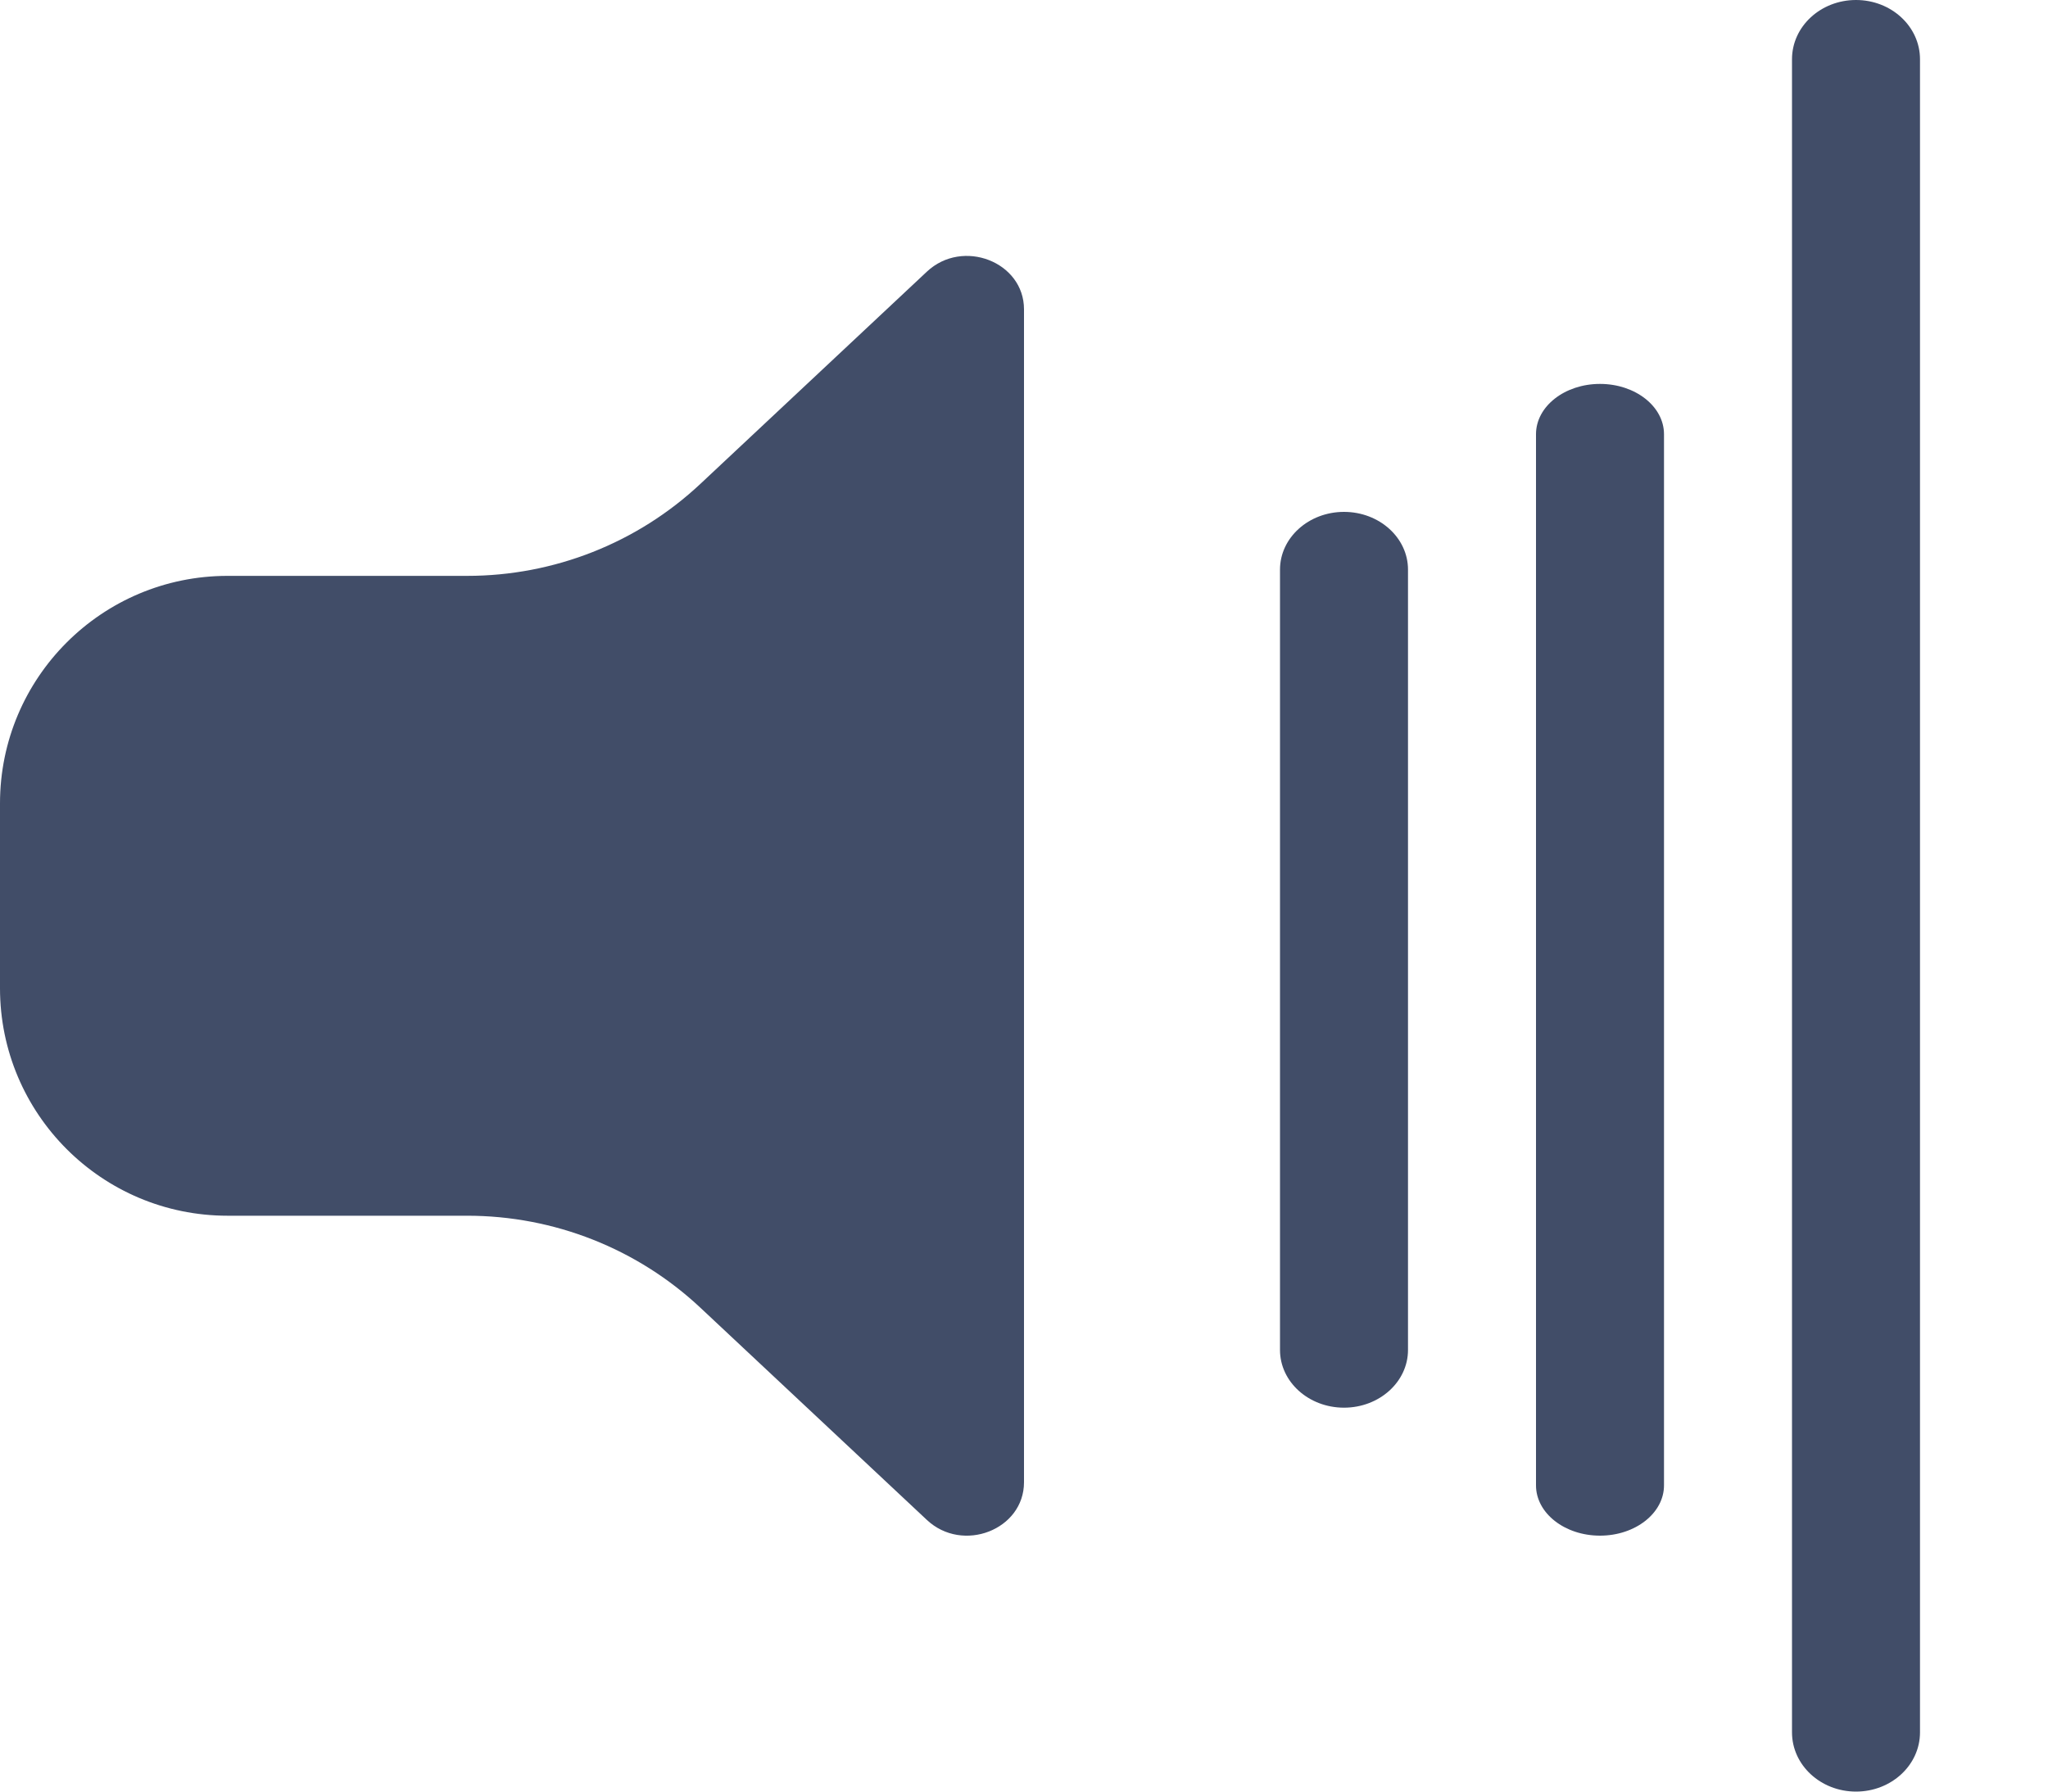
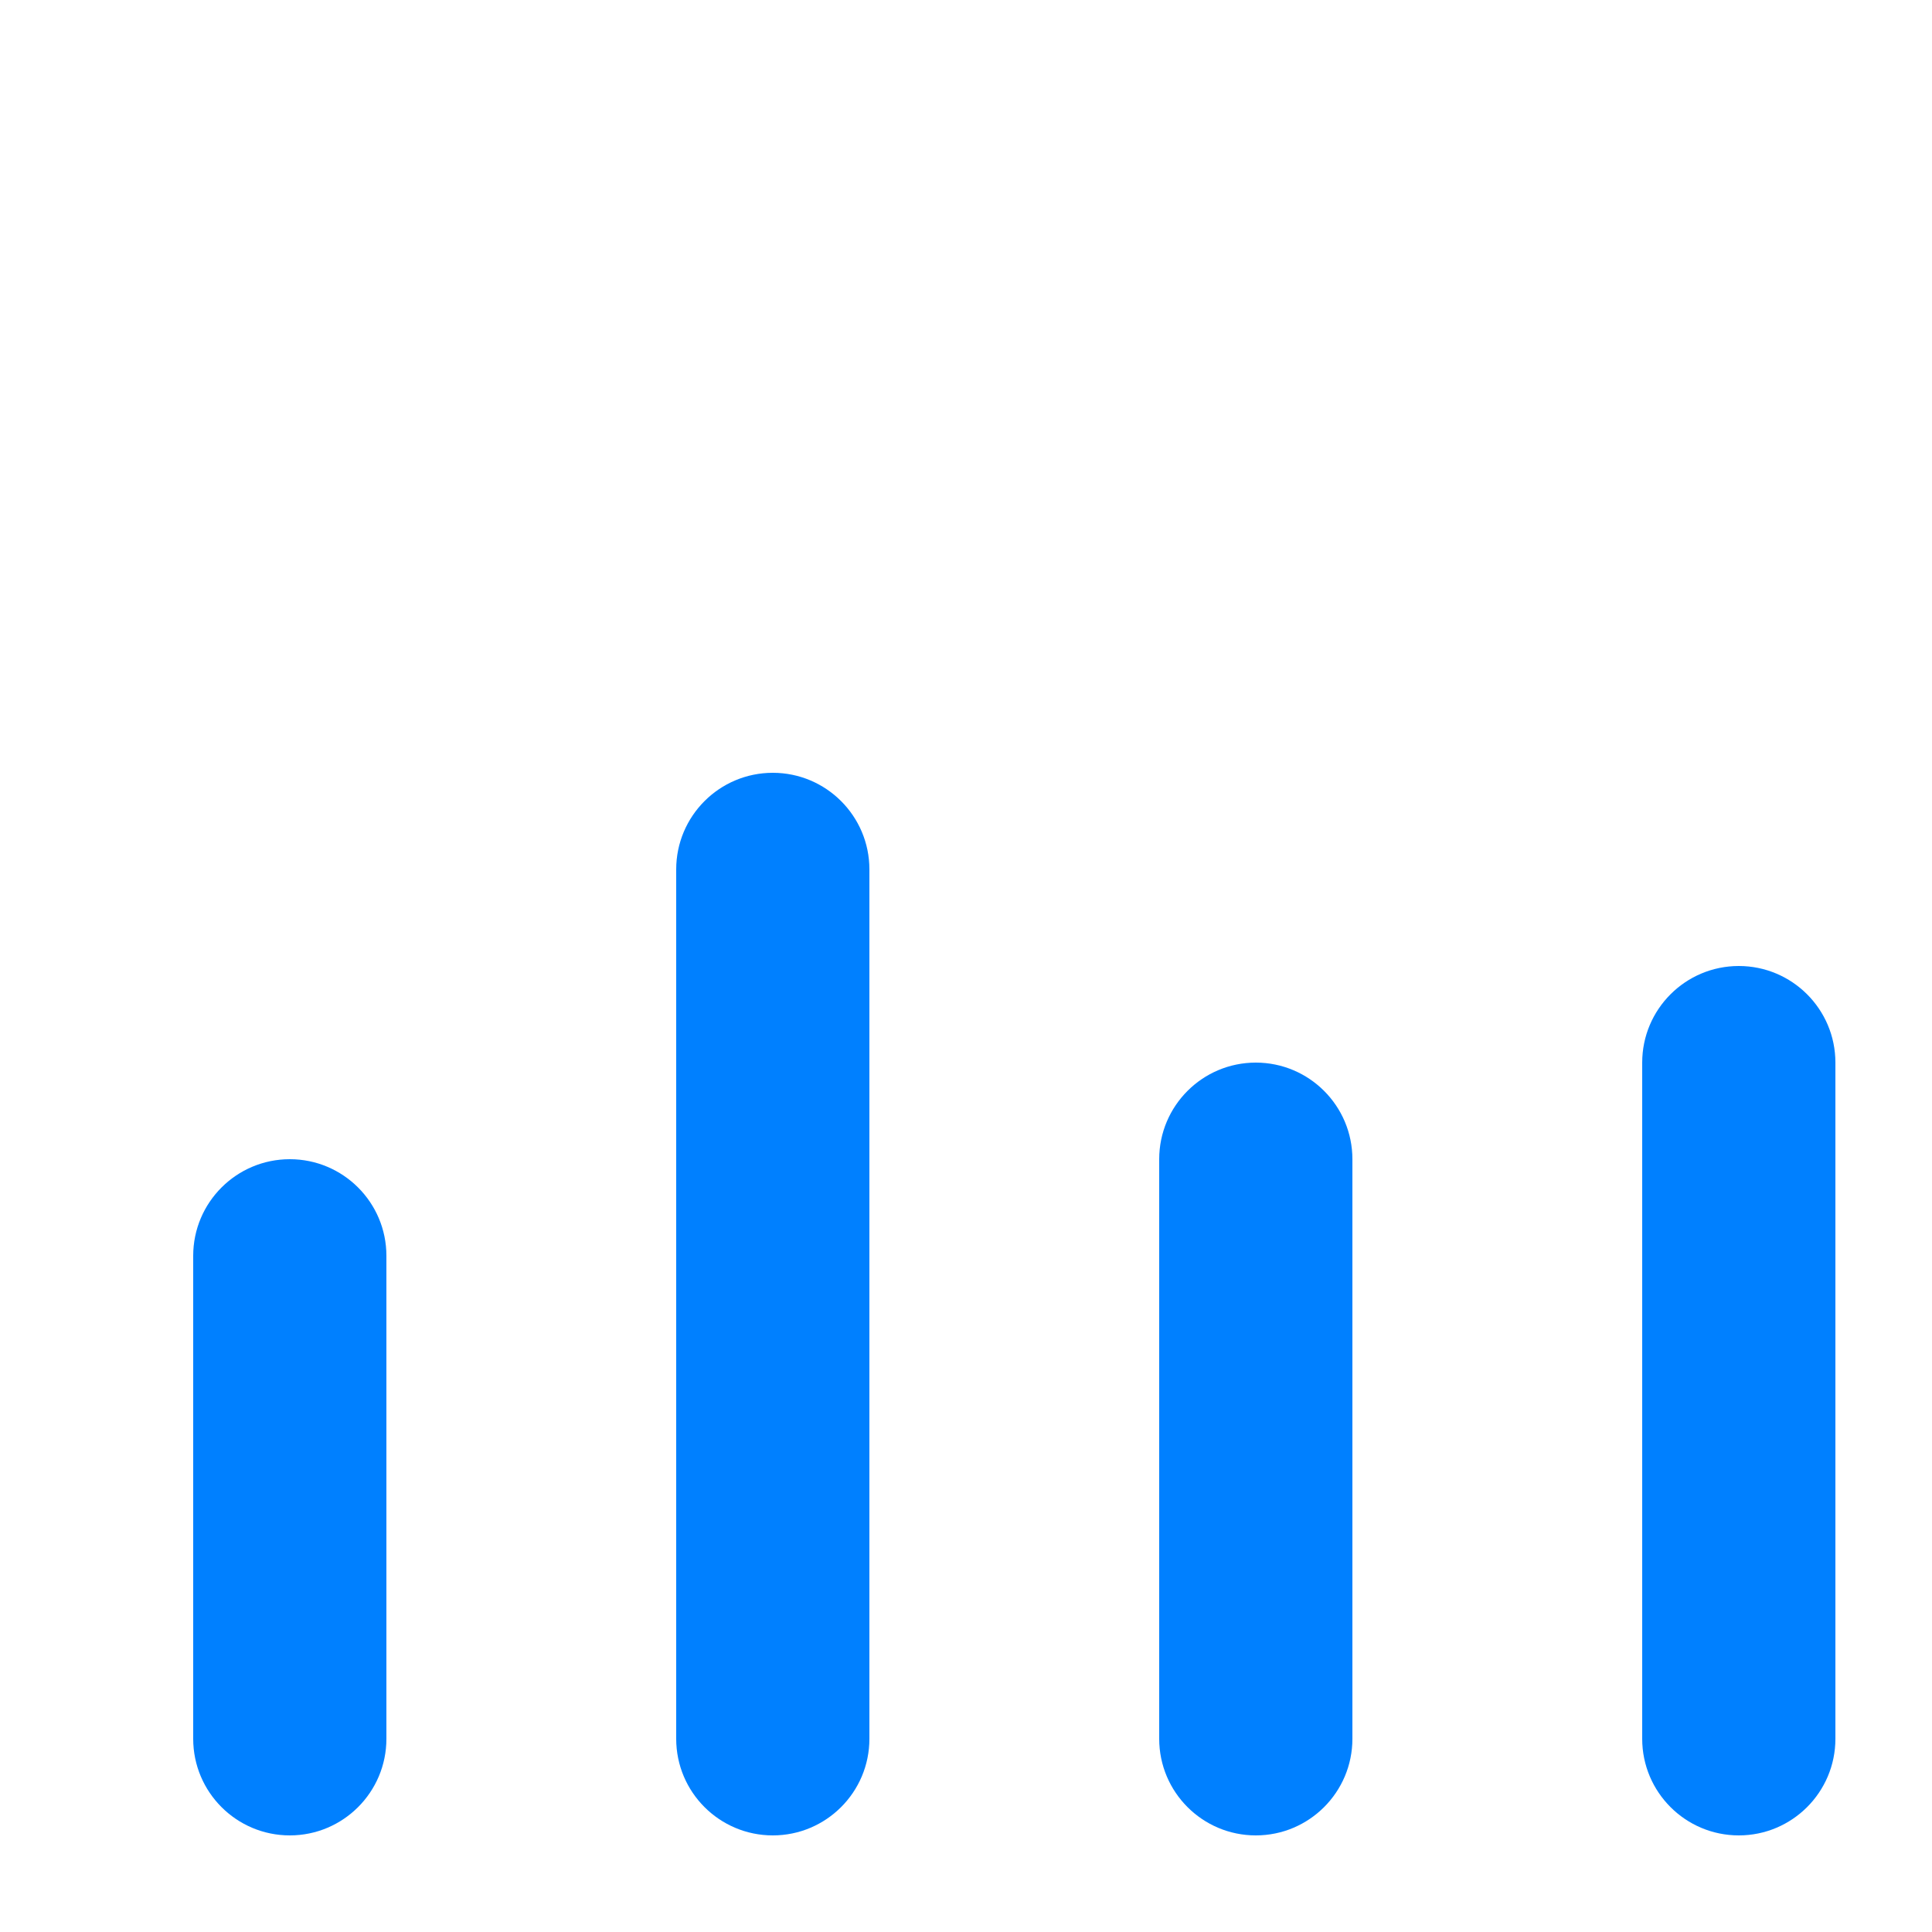
- <svg xmlns="http://www.w3.org/2000/svg" width="16px" height="14px" viewBox="0 0 16 14" version="1.1">
-   <g id="浅色新版本" stroke="none" stroke-width="1" fill="none" fill-rule="evenodd">
-     <g id="喇叭切图" transform="translate(-87, -37)" fill="#414D68" fill-rule="nonzero">
-       <path d="M101.5,37 C101.776,37 102,37.207 102,37.463 L102,50.537 C102,50.793 101.776,51 101.5,51 C101.224,51 101,50.793 101,50.537 L101,37.463 C101,37.207 101.224,37 101.5,37 Z M99.5,40 C99.776,40 100,40.176 100,40.393 L100,48.607 C100,48.824 99.776,49 99.5,49 C99.224,49 99,48.824 99,48.607 L99,40.393 C99,40.176 99.224,40 99.5,40 Z M95,39.417 L95,48.583 C95,48.954 94.521,49.14 94.241,48.877 L92.474,47.221 C91.98,46.757 91.328,46.5 90.65,46.5 L88.778,46.5 C87.796,46.5 87,45.704 87,44.722 L87,43.278 C87,42.296 87.796,41.5 88.778,41.5 L90.65,41.5 C91.328,41.5 91.98,41.243 92.474,40.779 L94.241,39.123 C94.521,38.86 95,39.046 95,39.417 Z M97.5,41 C97.776,41 98,41.202 98,41.451 L98,47.549 C98,47.798 97.776,48 97.5,48 C97.224,48 97,47.798 97,47.549 L97,41.451 C97,41.202 97.224,41 97.5,41 Z" id="Combined-Shape" />
+ <svg xmlns="http://www.w3.org/2000/svg" version="1.1" width="20px" height="20px" viewBox="0 0 20.0 20.0">
+   <defs>
+     <clipPath id="i0">
+       <path d="M1,0 C1.552,-1.01453063e-16 2,0.448 2,1 L2,7 C2,7.552 1.552,8 1,8 C0.448,8 6.76353751e-17,7.552 0,7 L0,1 C-6.76353751e-17,0.448 0.448,1.01453063e-16 1,0 Z" />
+     </clipPath>
+     <clipPath id="i1">
+       <path d="M1,0 C1.552,-1.01453063e-16 2,0.448 2,1 L2,10 C2,10.552 1.552,11 1,11 C0.448,11 6.76353751e-17,10.552 0,10 L0,1 C-6.76353751e-17,0.448 0.448,1.01453063e-16 1,0 Z" />
+     </clipPath>
+     <clipPath id="i2">
+       <path d="M1,0 C1.552,-1.01453063e-16 2,0.448 2,1 L2,6 C2,6.552 1.552,7 1,7 C0.448,7 6.76353751e-17,6.552 0,6 L0,1 C-6.76353751e-17,0.448 0.448,1.01453063e-16 1,0 Z" />
+     </clipPath>
+     <clipPath id="i3">
+       <path d="M1,0 C1.552,-1.01453063e-16 2,0.448 2,1 L2,8 C2,8.552 1.552,9 1,9 C0.448,9 6.76353751e-17,8.552 0,8 L0,1 C-6.76353751e-17,0.448 0.448,1.01453063e-16 1,0 Z" />
+     </clipPath>
+   </defs>
+   <g transform="translate(12.0 11.0)">
+     <g clip-path="url(#i0)">
+       <polygon points="0,0 2,0 2,8 0,8 0,0" stroke="none" fill="#0080FF" />
+     </g>
+   </g>
+   <g transform="translate(7.0 8.0)">
+     <g clip-path="url(#i1)">
+       <polygon points="0,0 2,0 2,11 0,11 0,0" stroke="none" fill="#0080FF" />
+     </g>
+   </g>
+   <g transform="translate(2.0 12.0)">
+     <g clip-path="url(#i2)">
+       <polygon points="0,0 2,0 2,7 0,7 0,0" stroke="none" fill="#0080FF" />
+     </g>
+   </g>
+   <g transform="translate(17 10.0)">
+     <g clip-path="url(#i3)">
+       <polygon points="0,0 2,0 2,9 0,9 0,0" stroke="none" fill="#0080FF" />
    </g>
  </g>
</svg>
